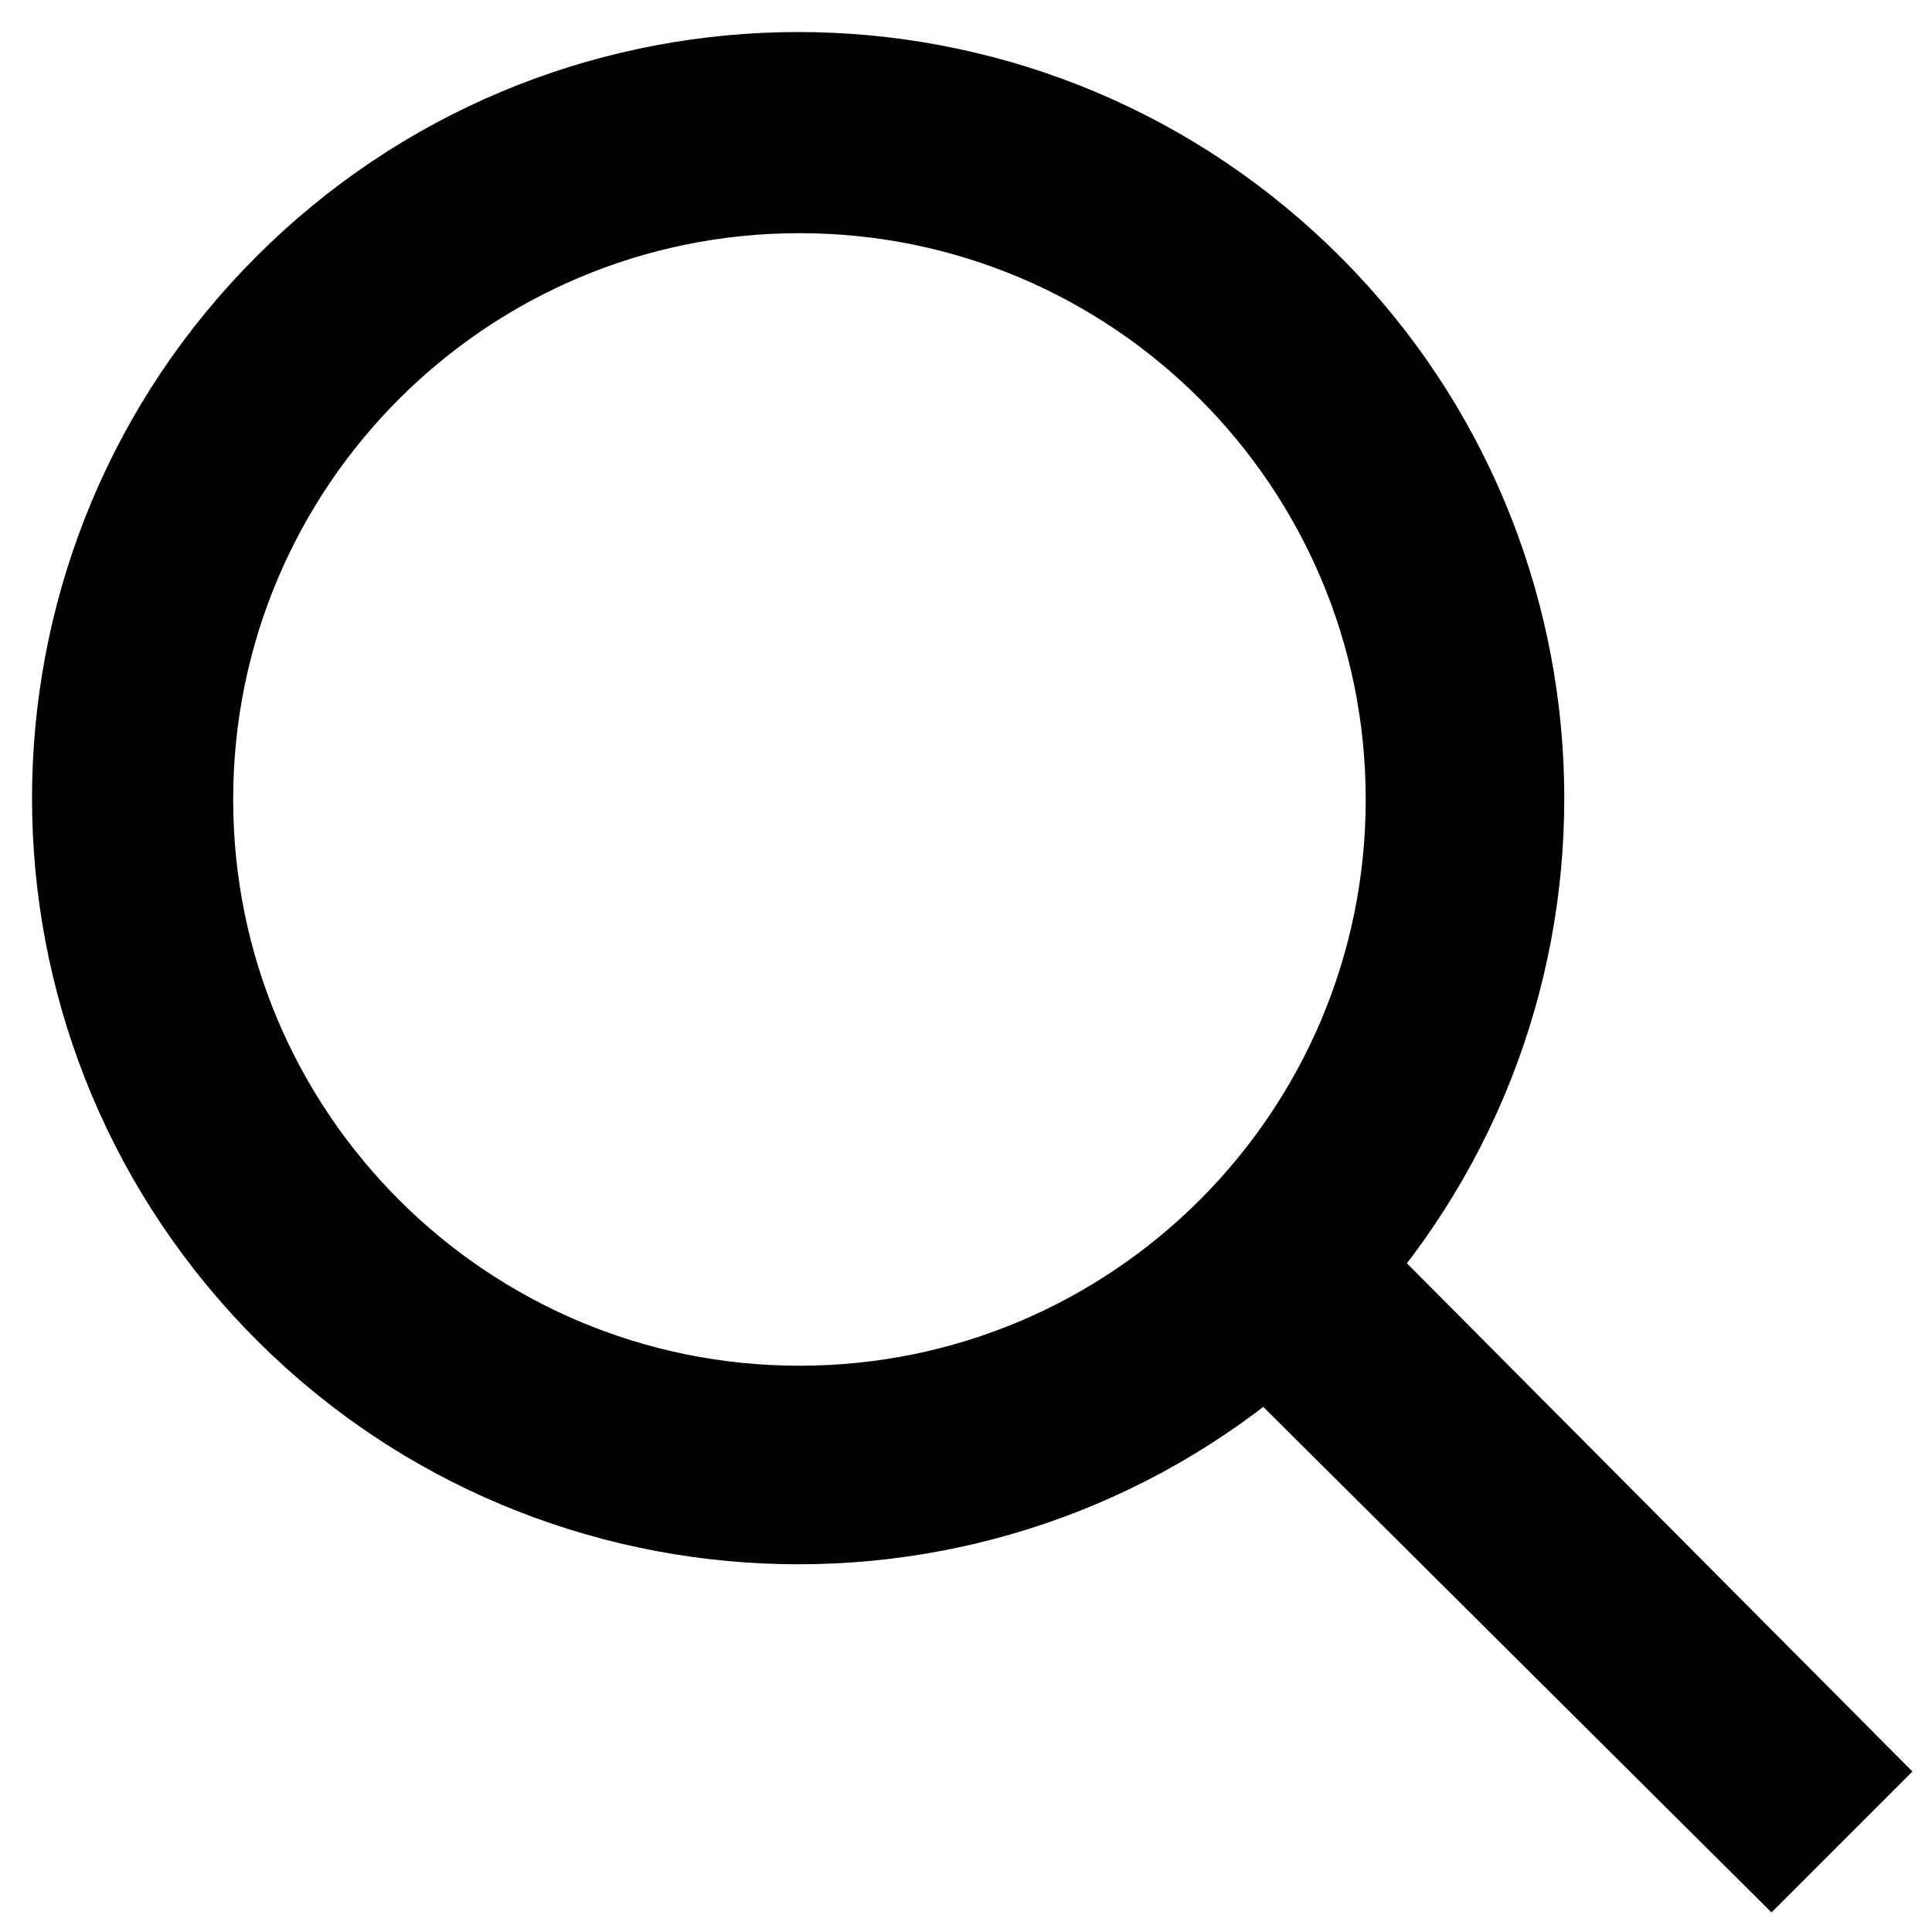
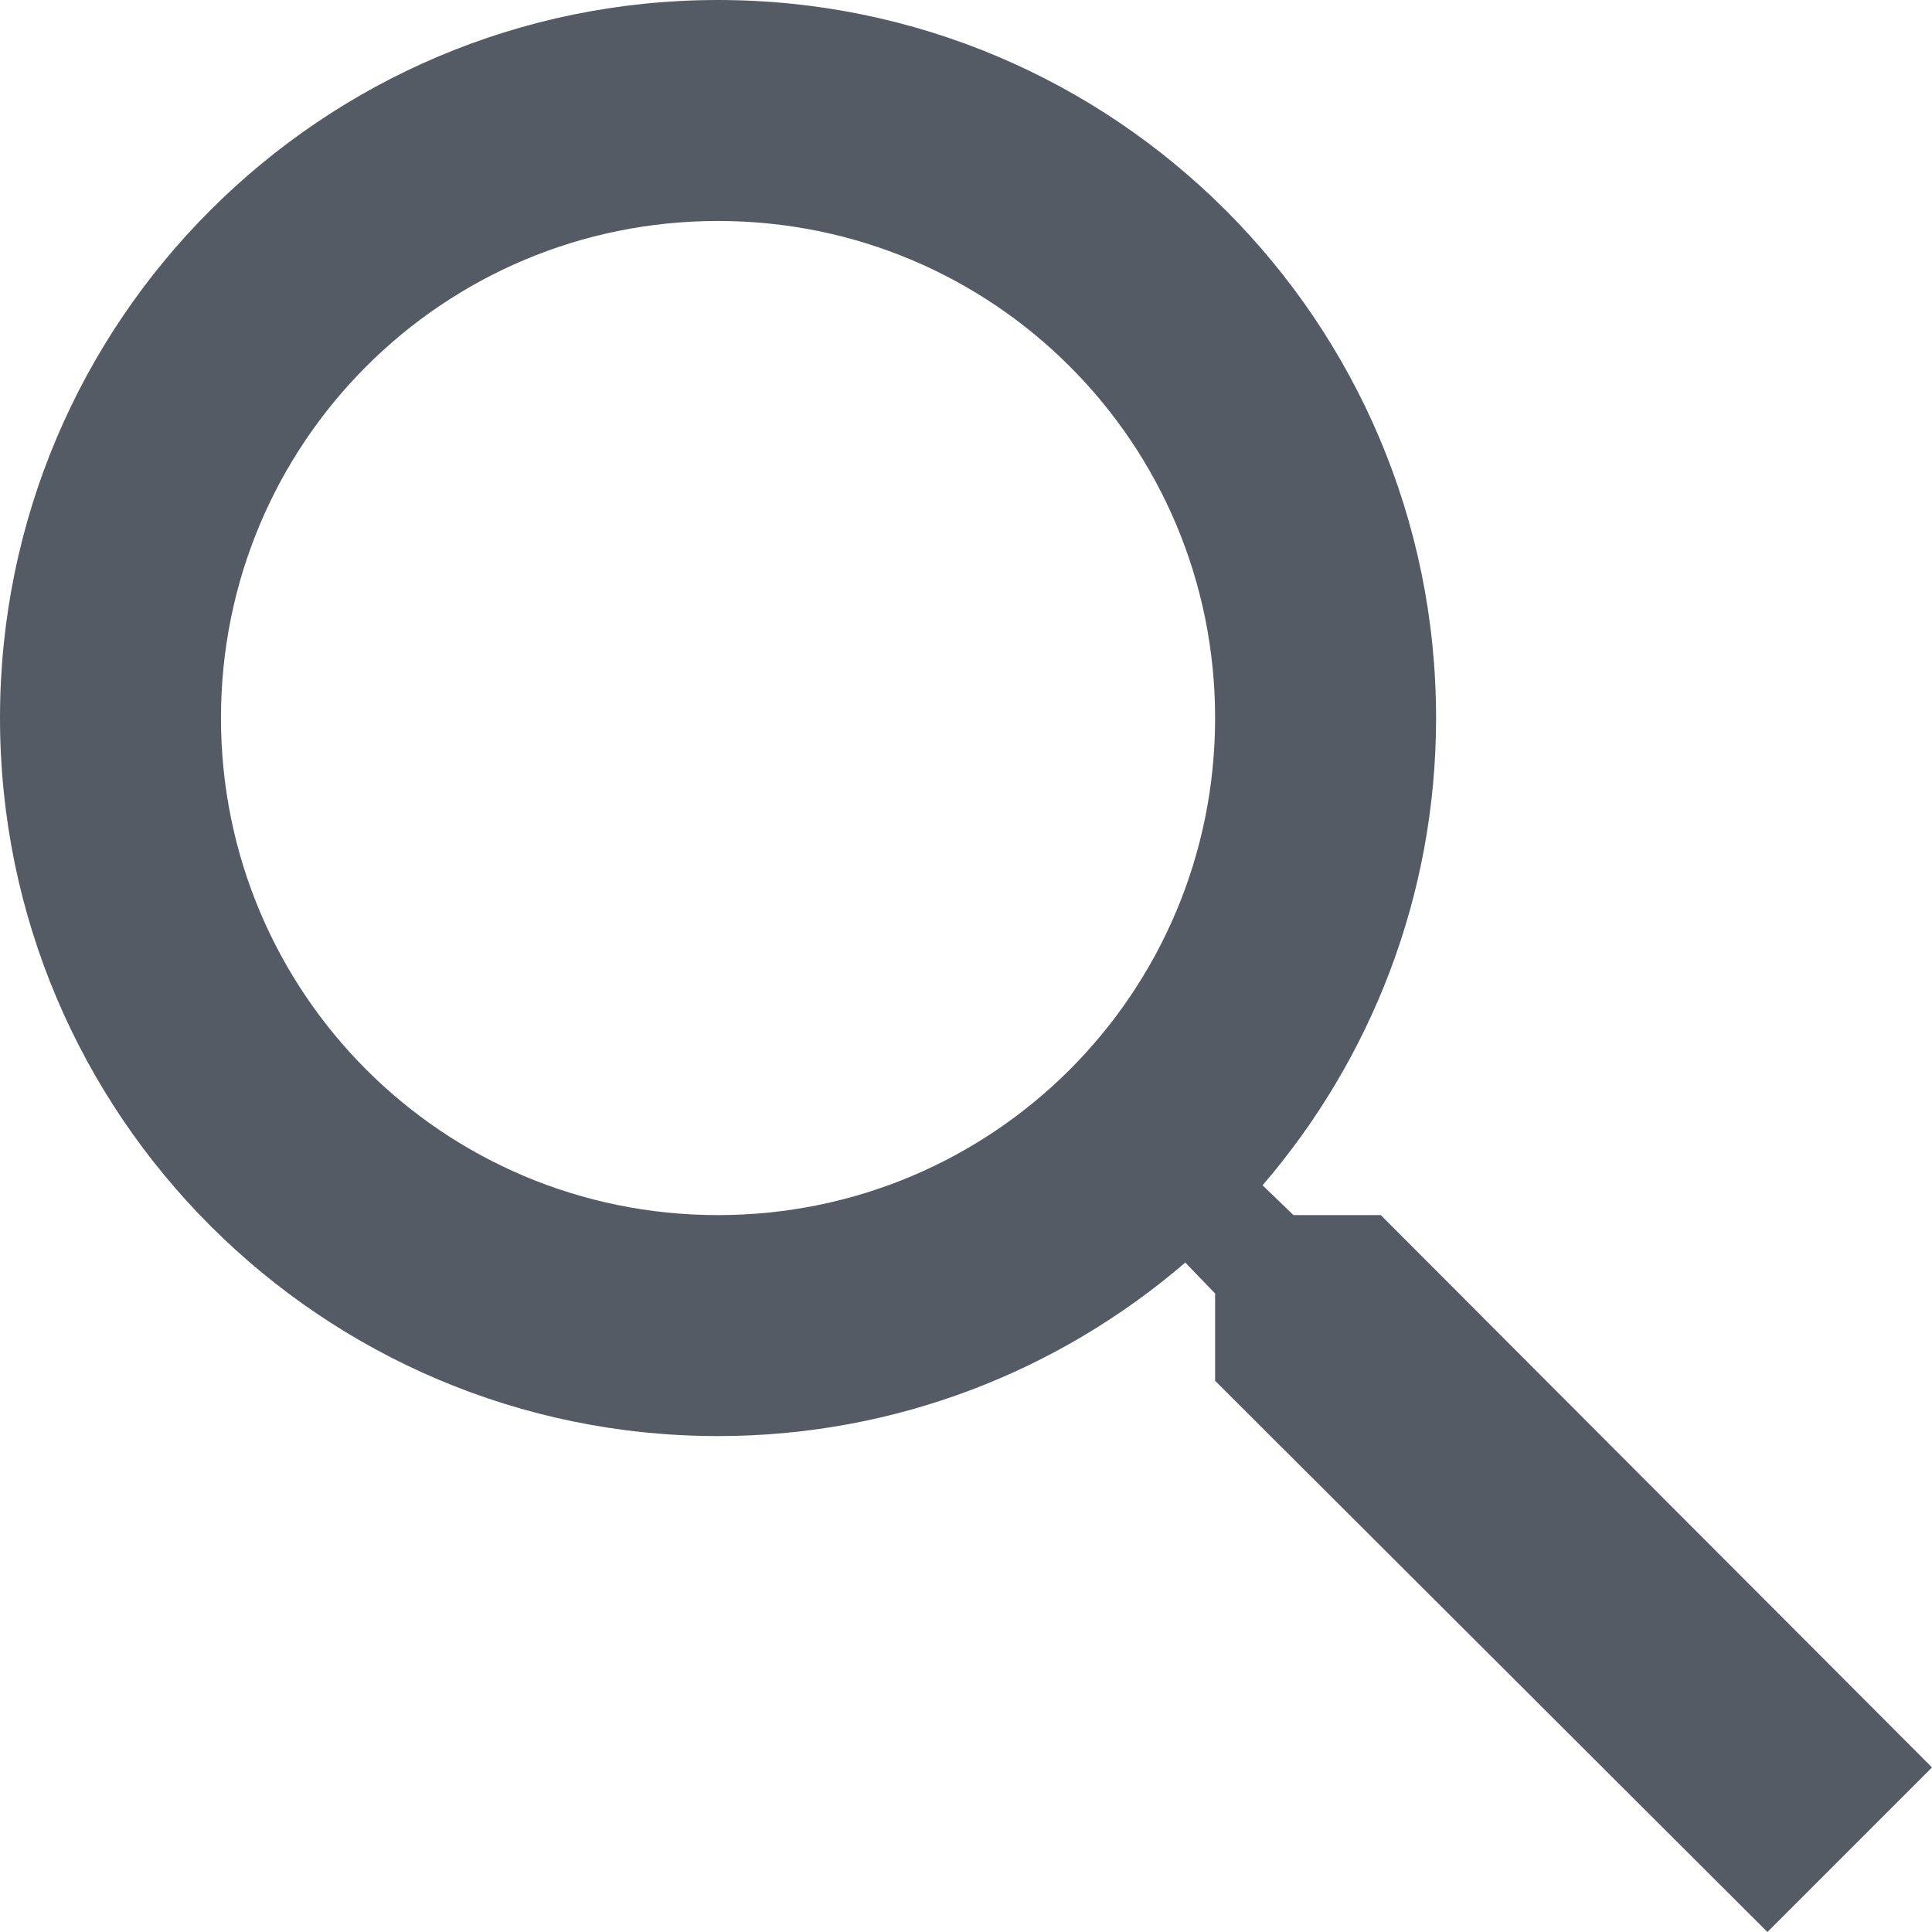
- <svg xmlns="http://www.w3.org/2000/svg" width="29px" height="29px" viewBox="0 0 29 29" version="1.1">
-   <g id="Page-1" stroke="none" stroke-width="1" fill="none" fill-rule="evenodd">
-     <g id="search" fill="#000000" fill-rule="nonzero" stroke="#000000">
-       <path d="M28,26.59 L20.45,19 C24.199,14.476 23.731,7.804 19.387,3.848 C15.044,-0.108 8.357,0.048 4.203,4.203 C0.048,8.357 -0.108,15.044 3.848,19.387 C7.804,23.731 14.476,24.199 19,20.45 L26.59,28 L28,26.59 Z M3,12 C3,7.029 7.029,3 12,3 C16.971,3 21,7.029 21,12 C21,16.971 16.971,21 12,21 C7.029,21 3,16.971 3,12 Z" id="Shape" />
-     </g>
-   </g>
+ <svg xmlns="http://www.w3.org/2000/svg" width="16" height="16" viewBox="0 0 16 16" fill="none">
+   <path d="M11.435 10.063H10.712L10.456 9.816C11.353 8.773 11.893 7.419 11.893 5.946C11.893 2.662 9.23 0 5.946 0C2.662 0 0 2.662 0 5.946C0 9.23 2.662 11.893 5.946 11.893C7.419 11.893 8.773 11.353 9.816 10.456L10.063 10.712V11.435L14.637 16L16 14.637L11.435 10.063ZM5.946 10.063C3.668 10.063 1.83 8.224 1.83 5.946C1.83 3.668 3.668 1.83 5.946 1.83C8.224 1.83 10.063 3.668 10.063 5.946C10.063 8.224 8.224 10.063 5.946 10.063Z" fill="#545B64" />
</svg>
